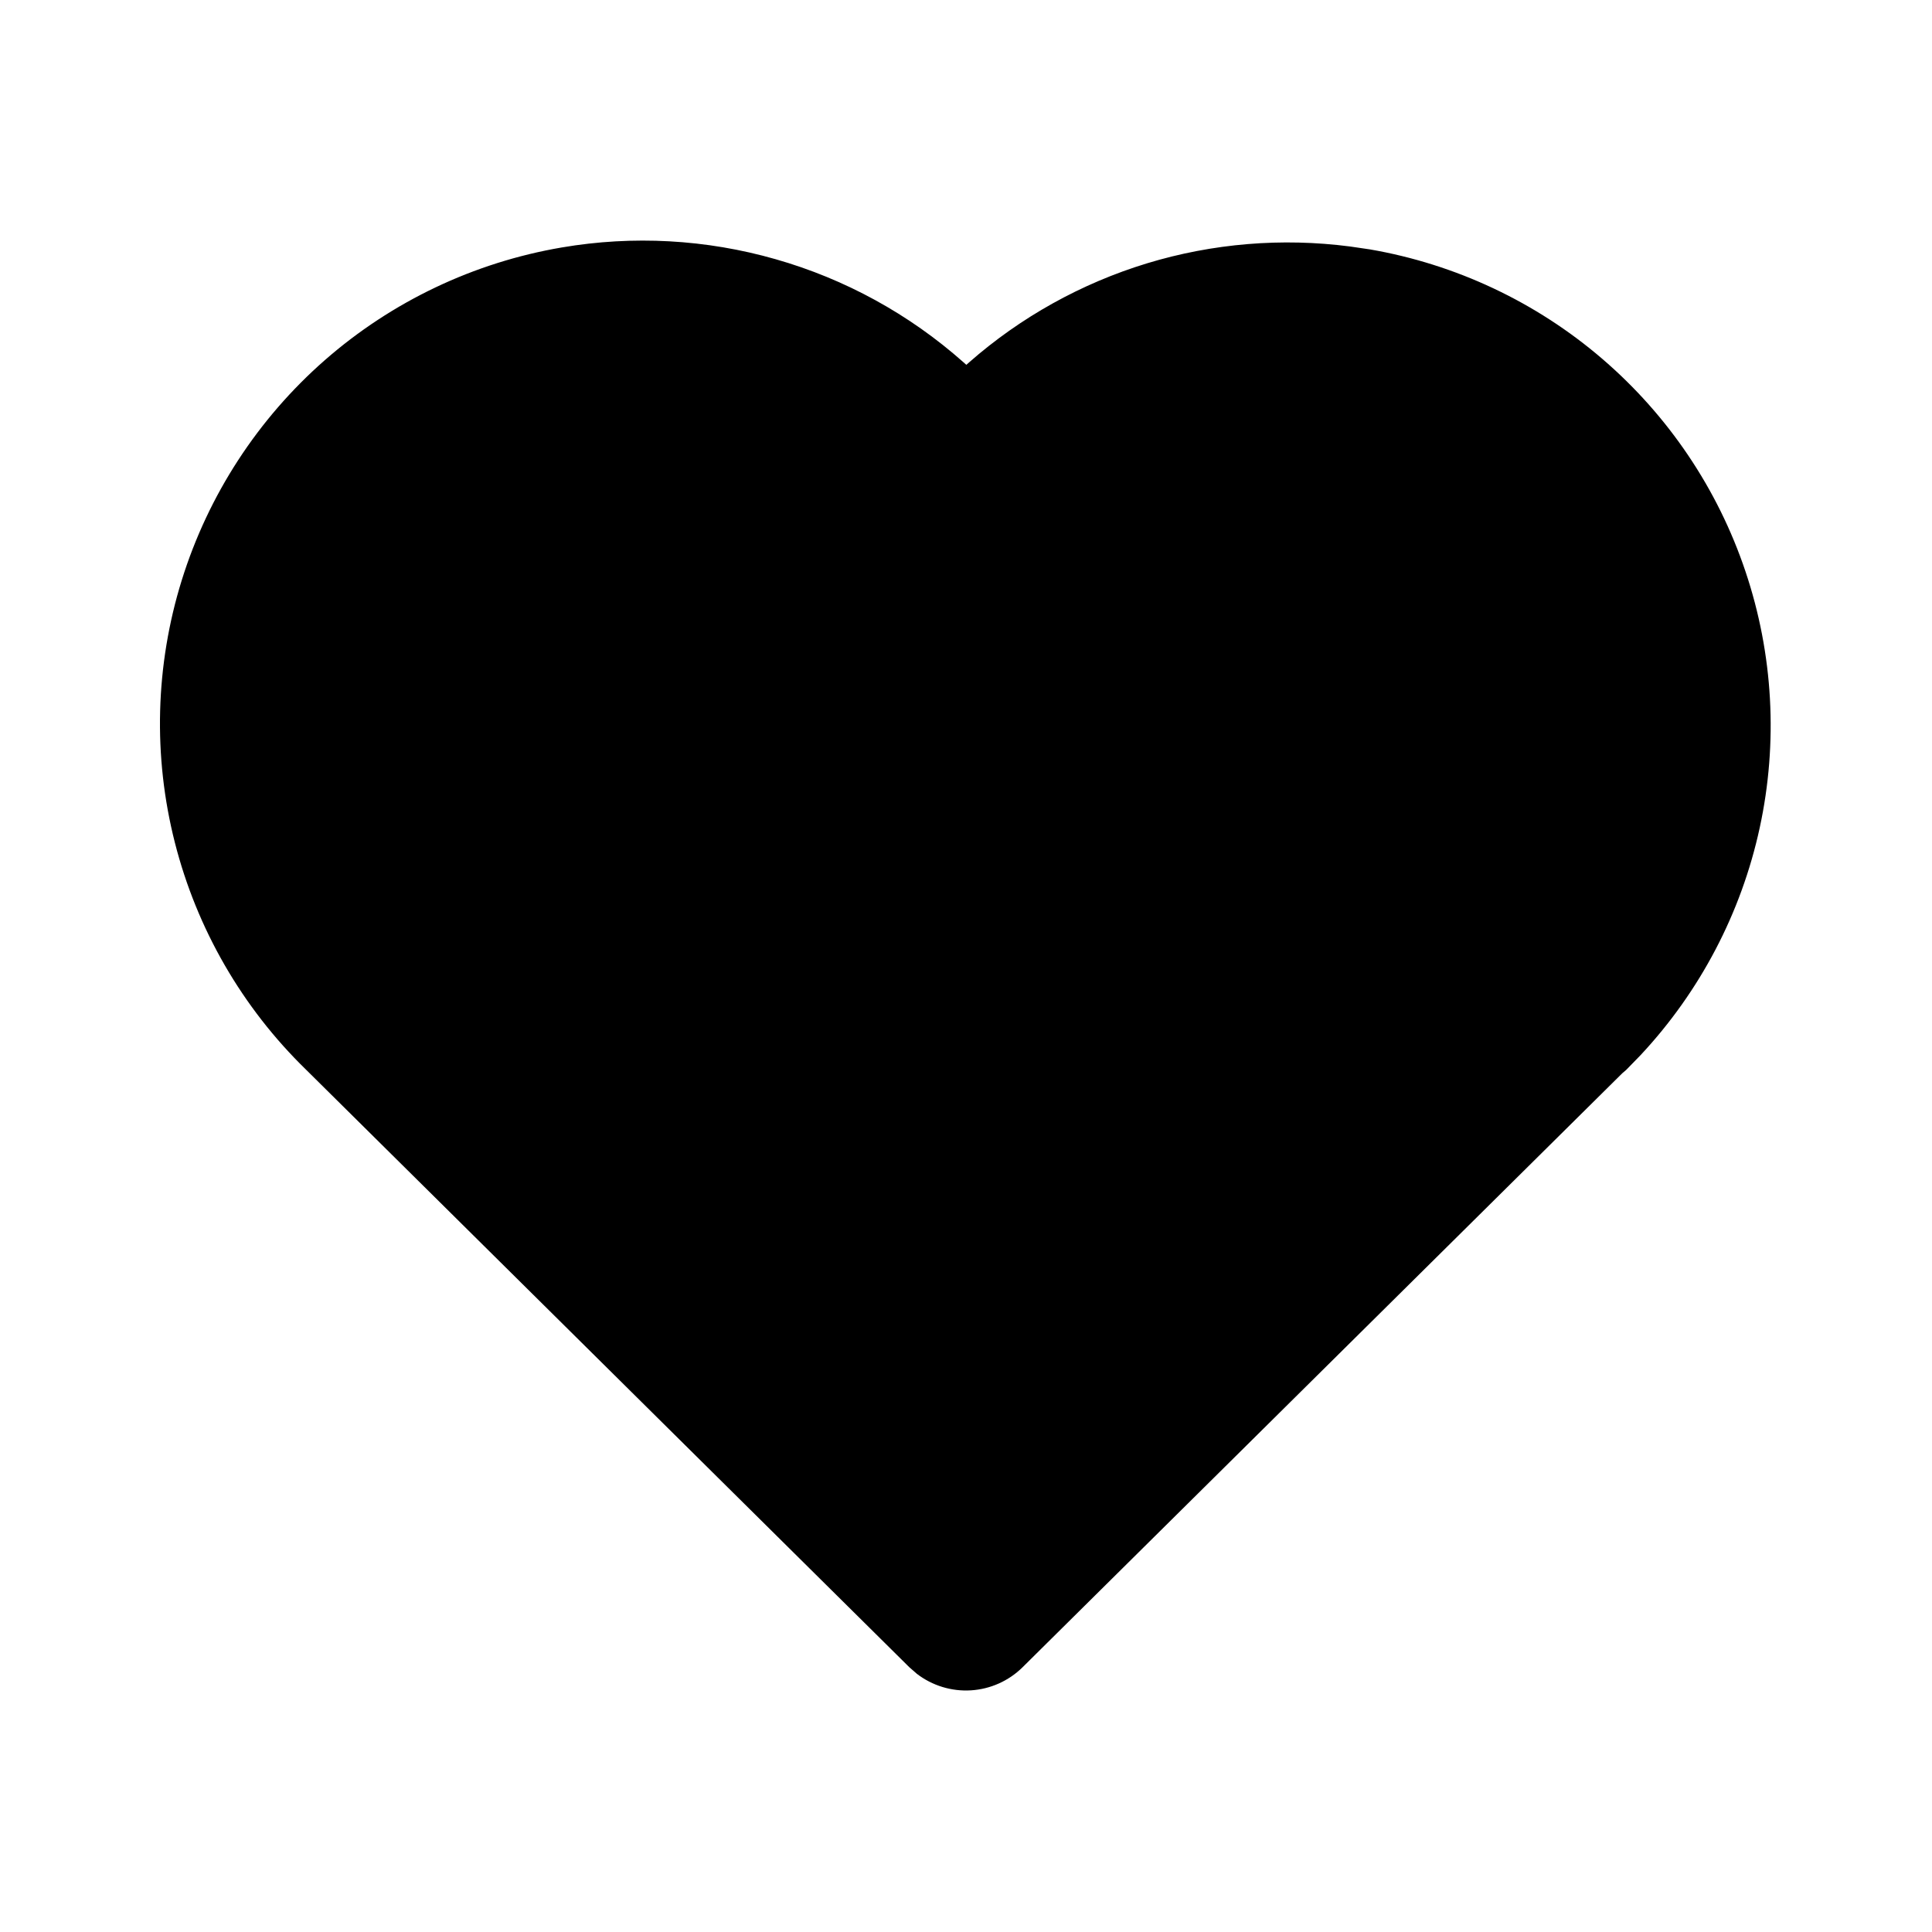
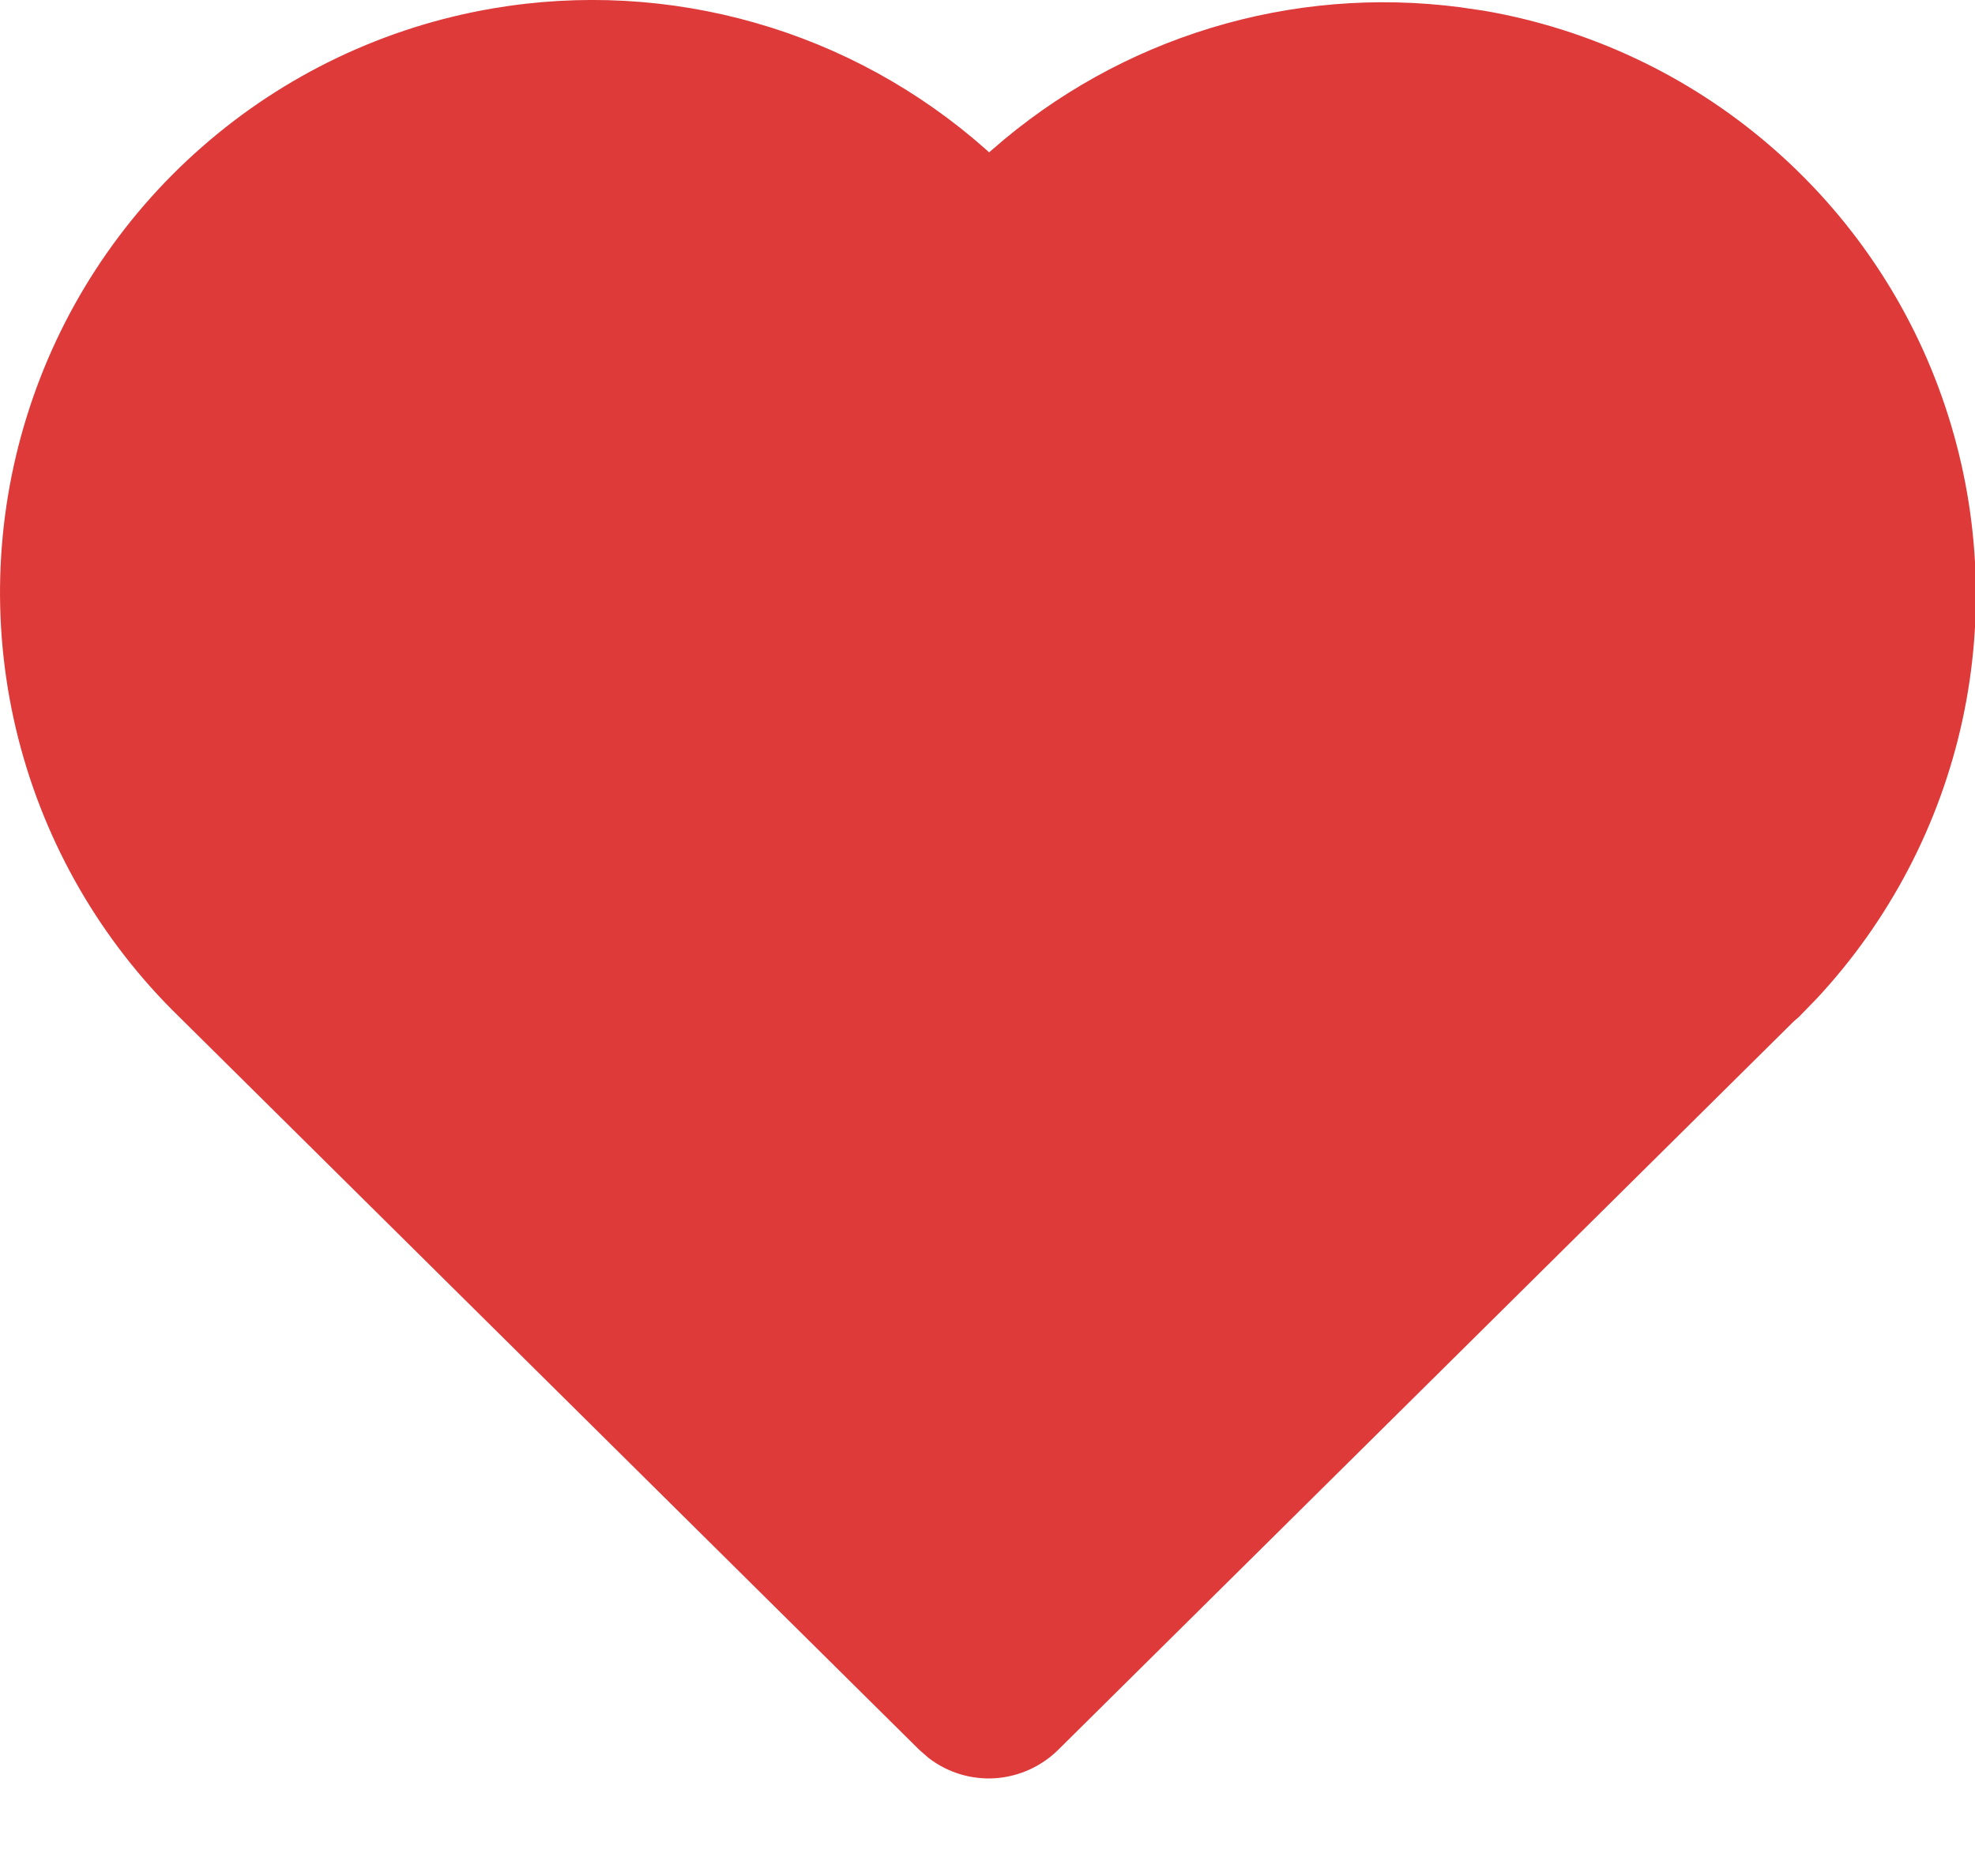
- <svg xmlns="http://www.w3.org/2000/svg" width="24" height="24" viewBox="0 0 24 24" fill="none">
-   <path d="M6.979 3.074C7.864 2.923 8.772 2.973 9.635 3.22C10.498 3.466 11.295 3.903 11.967 4.499L12.004 4.532L12.038 4.502C12.679 3.939 13.433 3.52 14.249 3.271C15.065 3.023 15.925 2.952 16.771 3.062L17.017 3.098C18.083 3.282 19.08 3.751 19.901 4.455C20.723 5.16 21.339 6.073 21.683 7.099C22.028 8.125 22.089 9.224 21.86 10.282C21.631 11.339 21.12 12.315 20.381 13.106L20.201 13.291L20.153 13.332L12.703 20.711C12.531 20.881 12.303 20.983 12.062 20.998C11.82 21.013 11.582 20.94 11.39 20.793L11.296 20.711L3.803 13.289C3.009 12.517 2.445 11.54 2.172 10.466C1.899 9.393 1.929 8.265 2.258 7.207C2.587 6.15 3.202 5.204 4.035 4.474C4.868 3.745 5.887 3.26 6.979 3.074Z" fill="black" />
+ <svg xmlns="http://www.w3.org/2000/svg" width="20" height="19" viewBox="0 0 20 19" fill="none">
+   <path d="M4.992 0.085C5.877 -0.066 6.785 -0.016 7.648 0.231C8.511 0.477 9.308 0.915 9.98 1.51L10.017 1.543L10.051 1.513C10.692 0.951 11.446 0.531 12.262 0.283C13.078 0.034 13.938 -0.037 14.784 0.073L15.03 0.109C16.096 0.293 17.093 0.762 17.914 1.467C18.736 2.171 19.352 3.084 19.696 4.11C20.041 5.136 20.102 6.236 19.873 7.293C19.643 8.351 19.132 9.326 18.394 10.117L18.214 10.302L18.166 10.343L10.716 17.722C10.544 17.892 10.316 17.994 10.075 18.01C9.833 18.025 9.595 17.952 9.403 17.804L9.309 17.722L1.816 10.3C1.022 9.528 0.458 8.551 0.185 7.478C-0.088 6.404 -0.058 5.276 0.271 4.219C0.599 3.161 1.214 2.215 2.048 1.486C2.881 0.756 3.9 0.271 4.992 0.085Z" fill="#DE3A3A" />
</svg>
